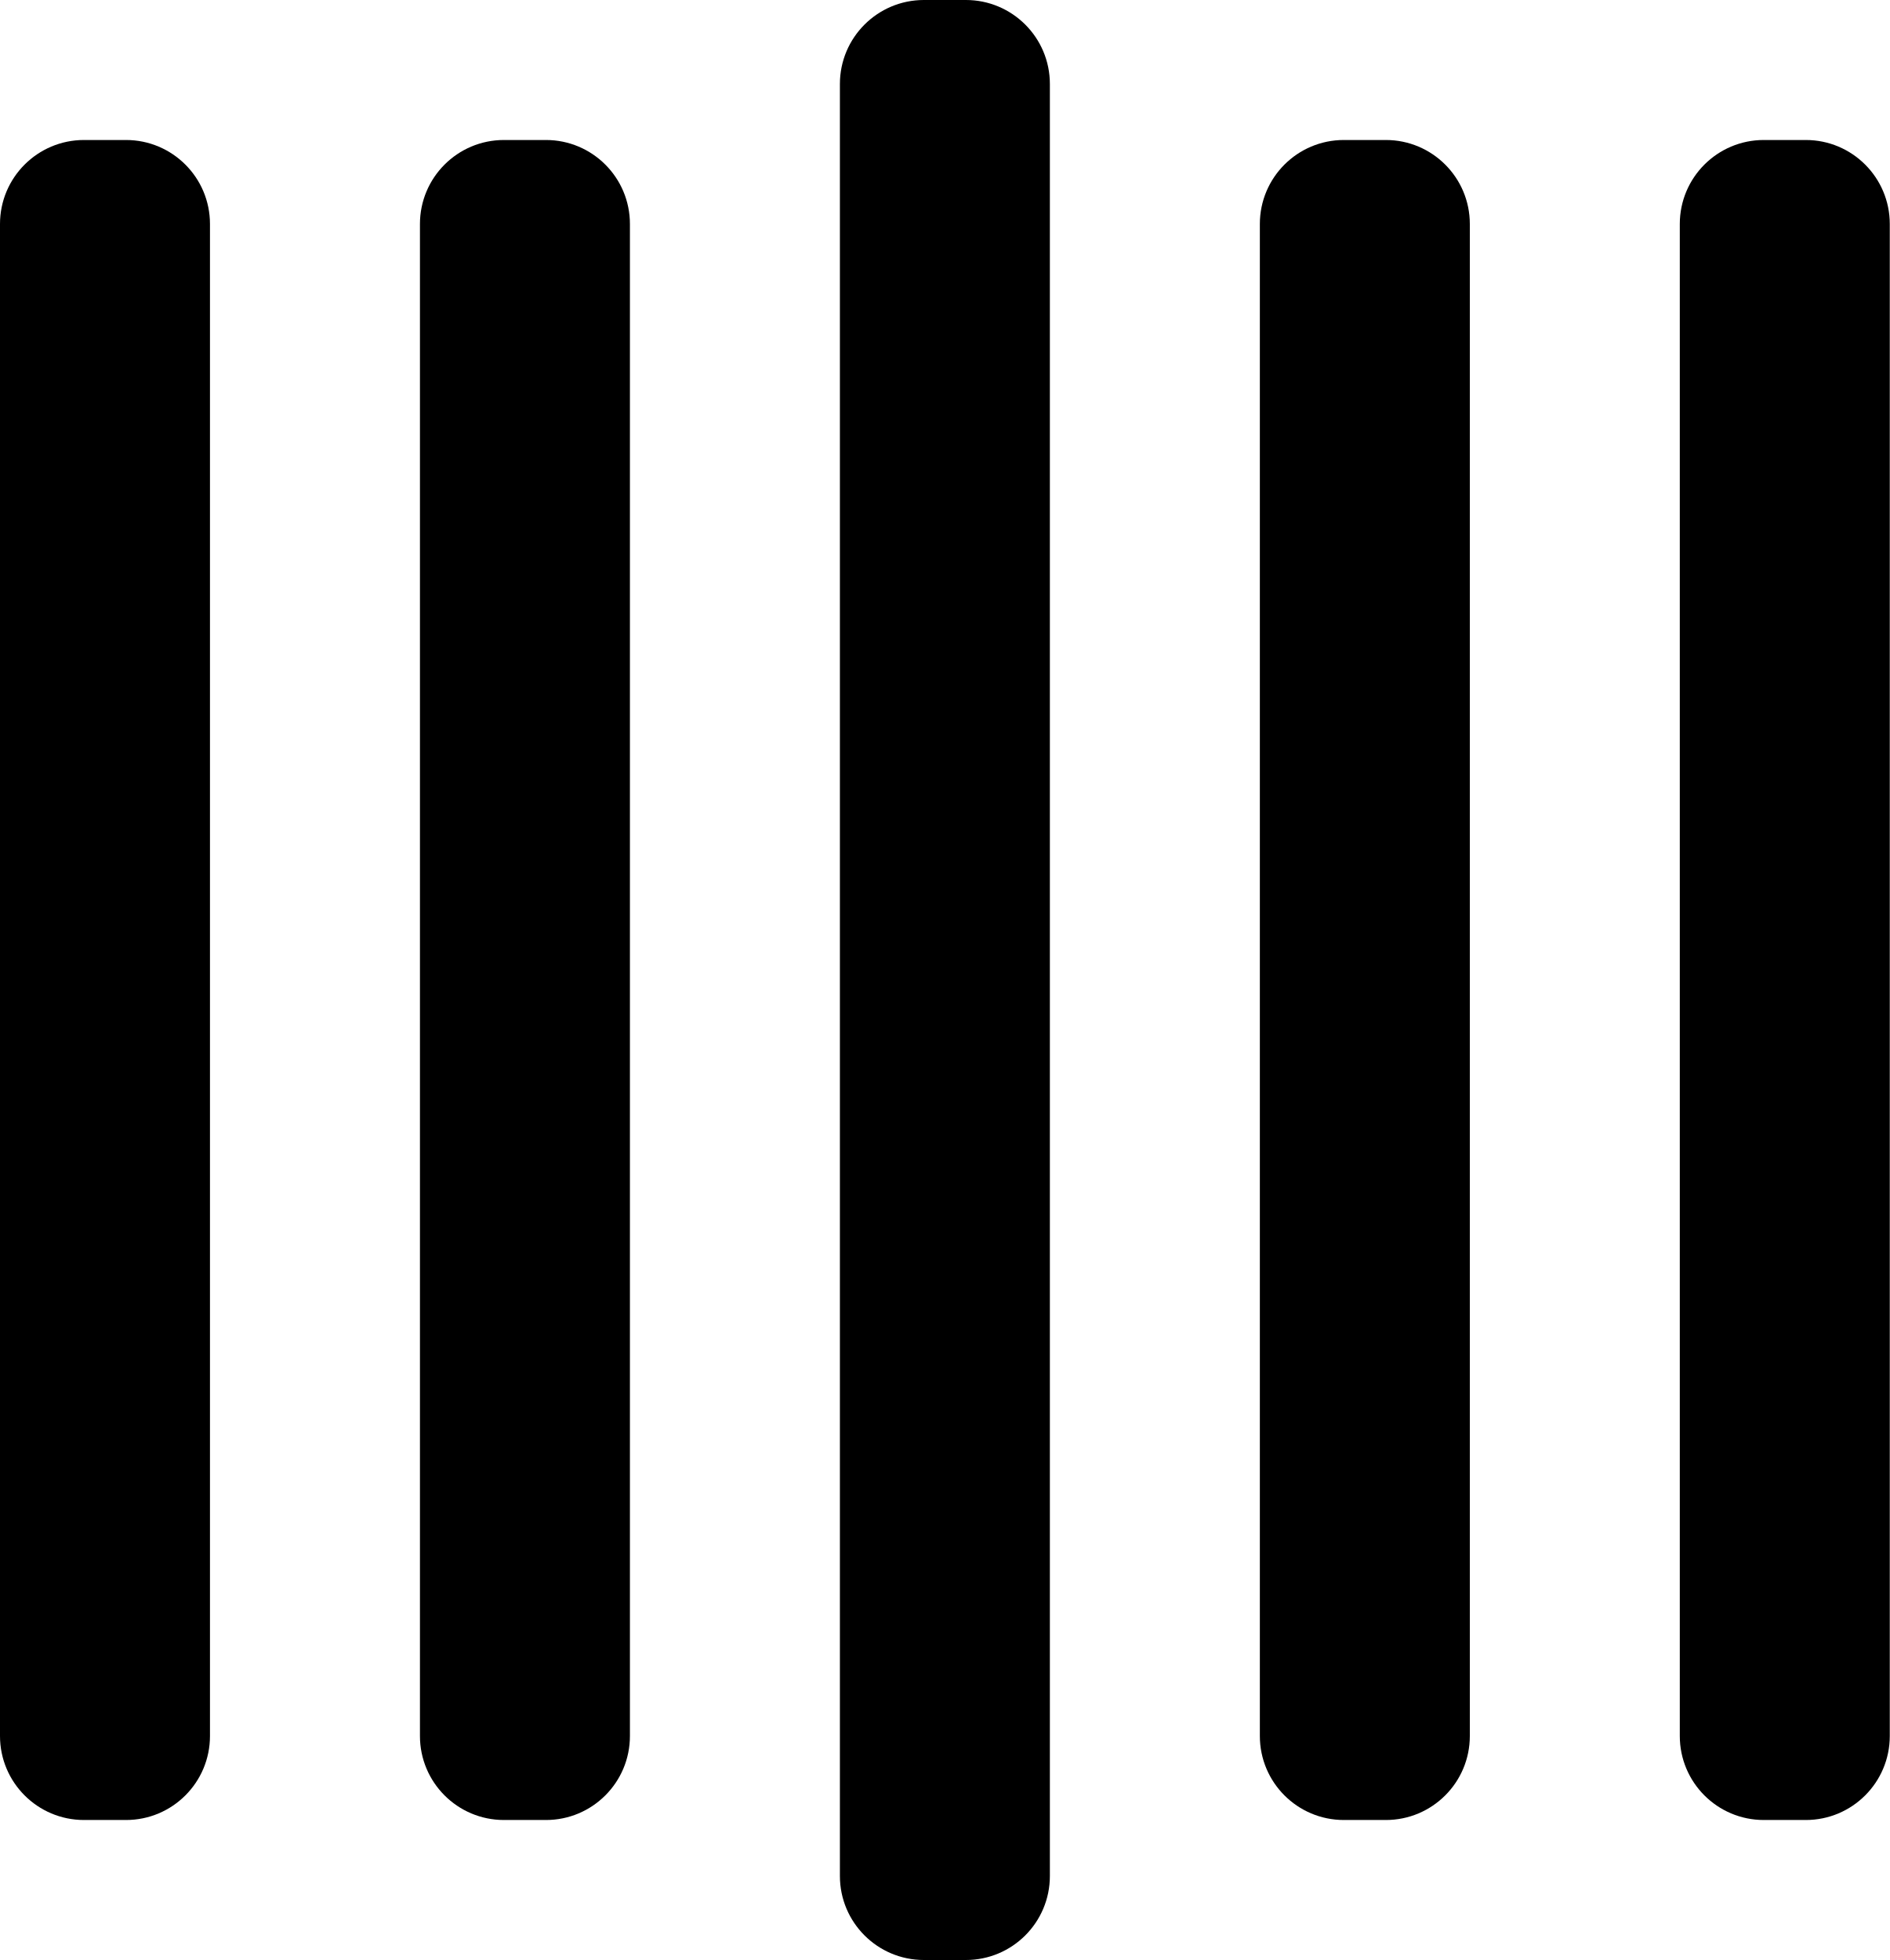
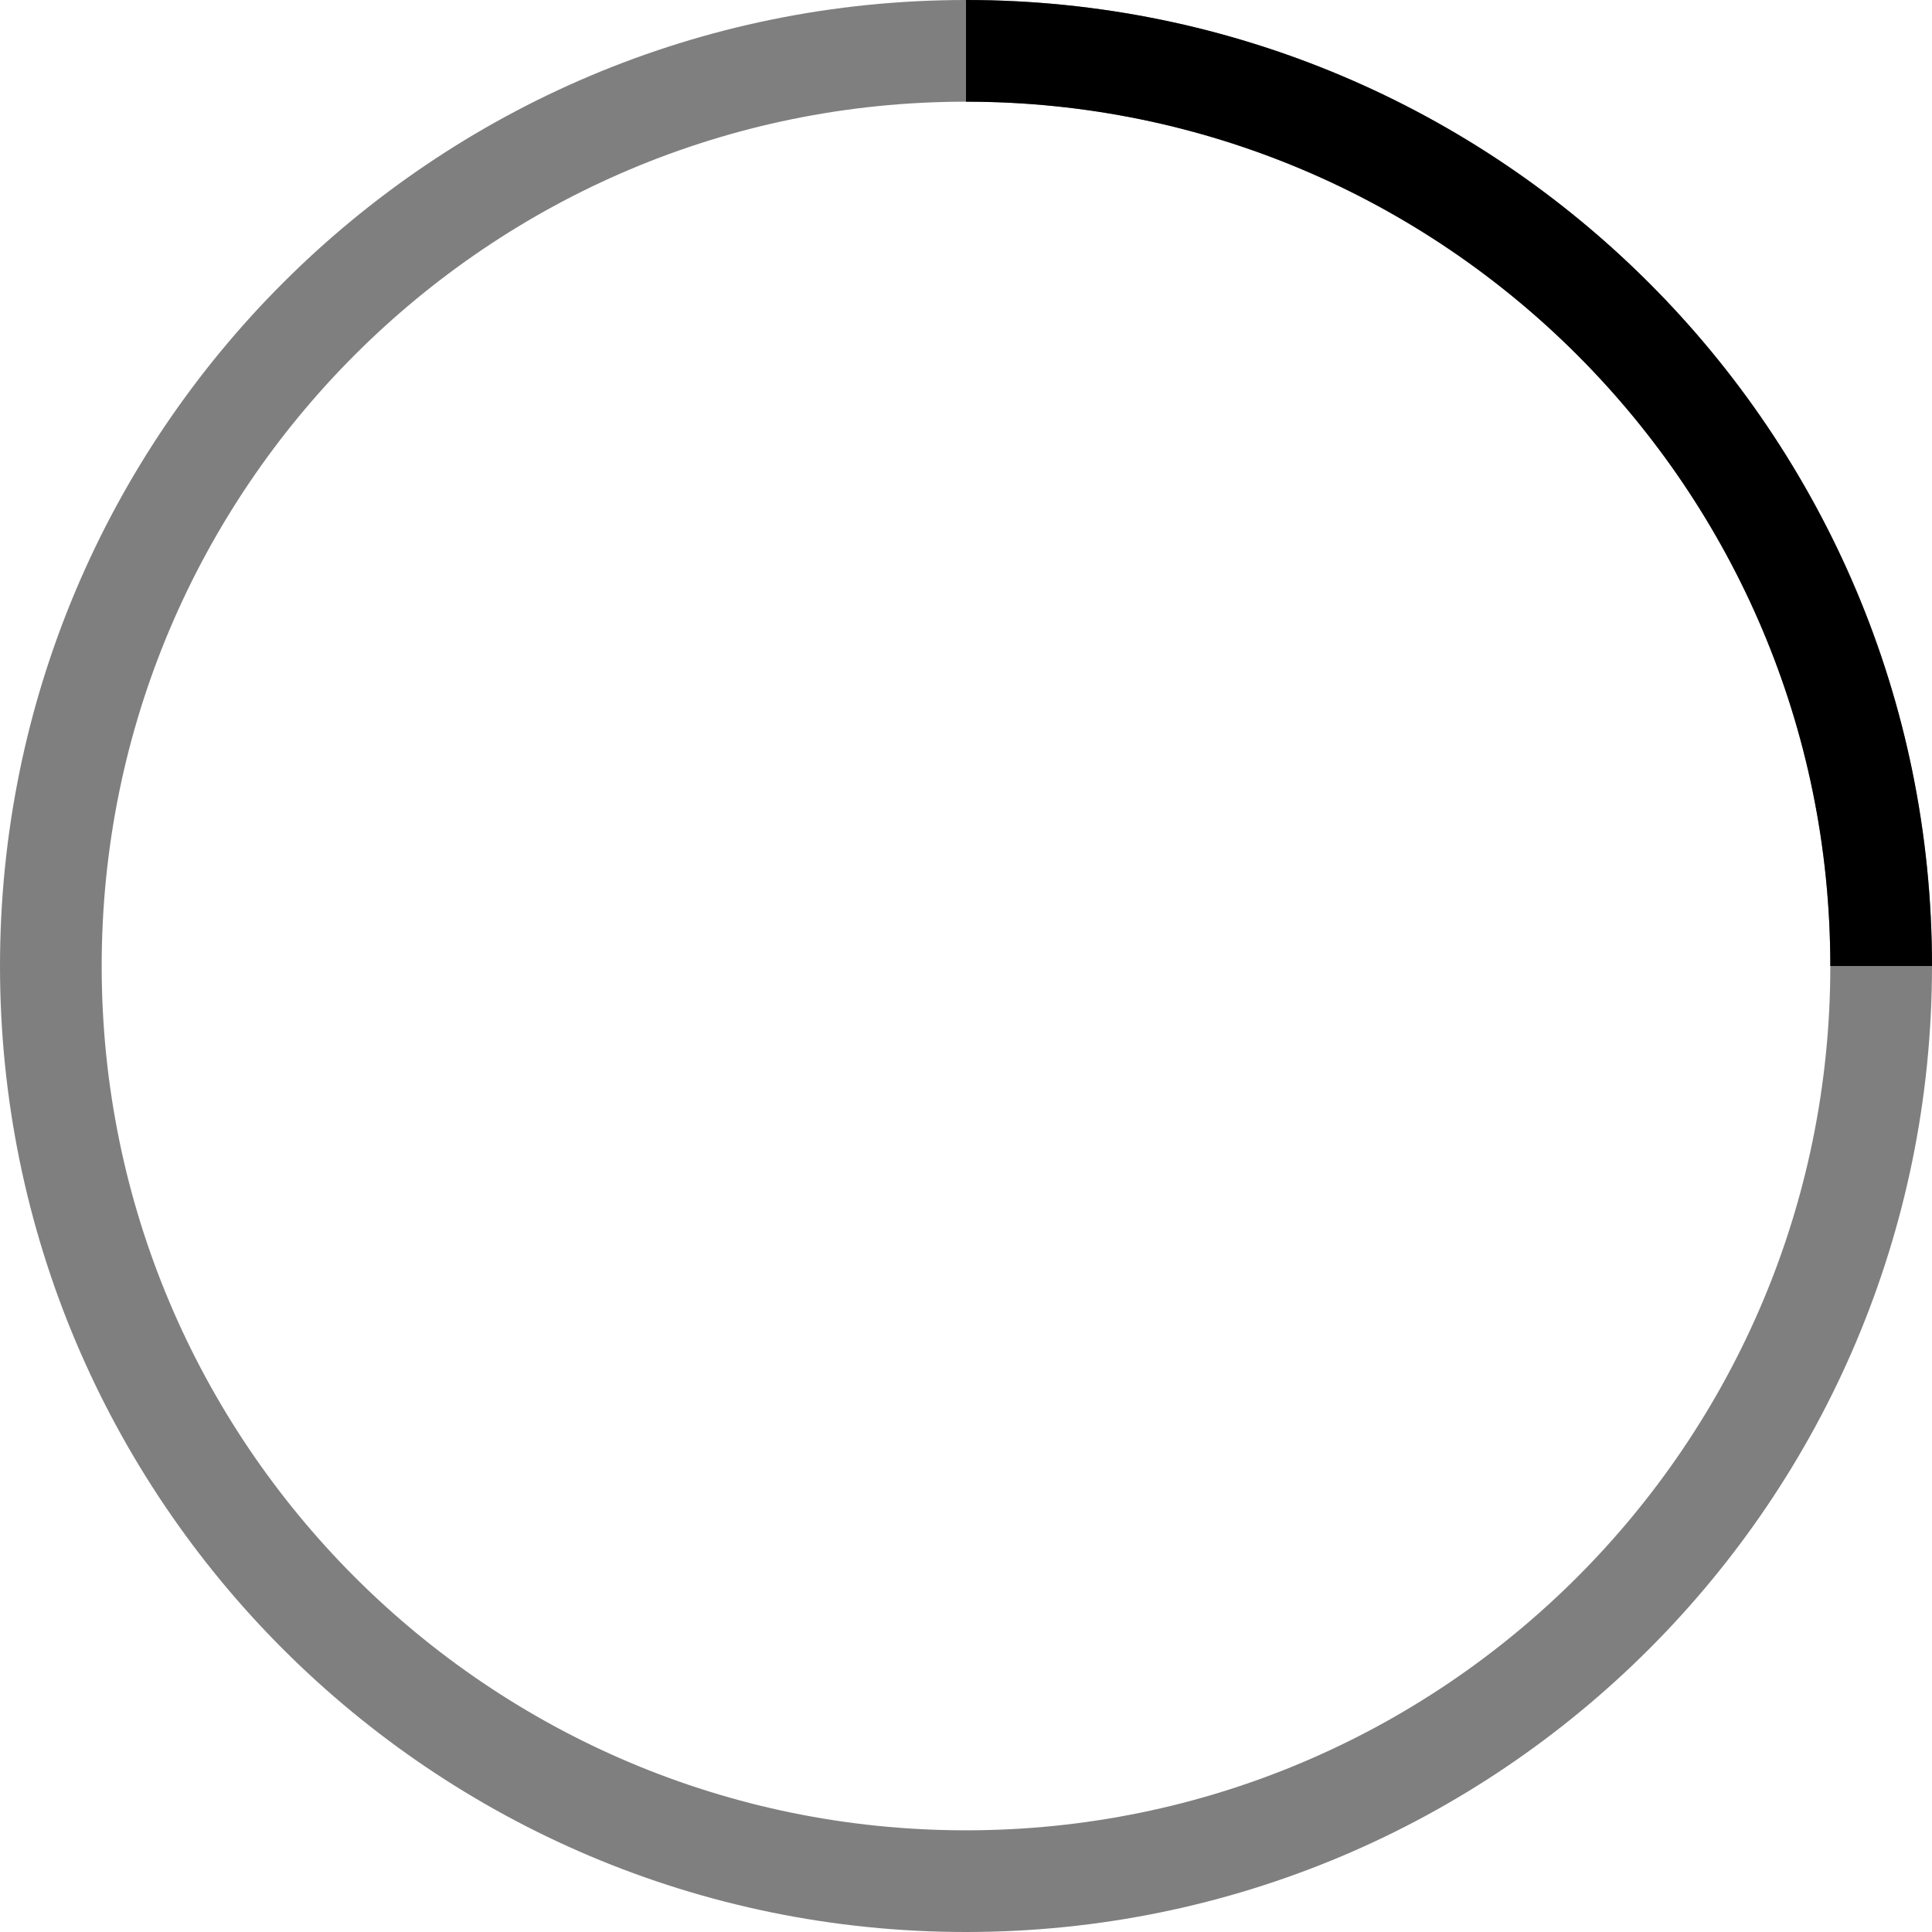
- <svg xmlns="http://www.w3.org/2000/svg" width="135" height="140" viewBox="0 0 135 140" fill="#000">
-   <rect y="10" width="15" height="120" rx="6">
-     <animate attributeName="height" begin="0.5s" dur="1s" values="120;110;100;90;80;70;60;50;40;140;120" calcMode="linear" repeatCount="indefinite" />
-     <animate attributeName="y" begin="0.5s" dur="1s" values="10;15;20;25;30;35;40;45;50;0;10" calcMode="linear" repeatCount="indefinite" />
-   </rect>
-   <rect x="30" y="10" width="15" height="120" rx="6">
-     <animate attributeName="height" begin="0.25s" dur="1s" values="120;110;100;90;80;70;60;50;40;140;120" calcMode="linear" repeatCount="indefinite" />
-     <animate attributeName="y" begin="0.25s" dur="1s" values="10;15;20;25;30;35;40;45;50;0;10" calcMode="linear" repeatCount="indefinite" />
-   </rect>
-   <rect x="60" width="15" height="140" rx="6">
-     <animate attributeName="height" begin="0s" dur="1s" values="120;110;100;90;80;70;60;50;40;140;120" calcMode="linear" repeatCount="indefinite" />
-     <animate attributeName="y" begin="0s" dur="1s" values="10;15;20;25;30;35;40;45;50;0;10" calcMode="linear" repeatCount="indefinite" />
-   </rect>
-   <rect x="90" y="10" width="15" height="120" rx="6">
-     <animate attributeName="height" begin="0.25s" dur="1s" values="120;110;100;90;80;70;60;50;40;140;120" calcMode="linear" repeatCount="indefinite" />
-     <animate attributeName="y" begin="0.25s" dur="1s" values="10;15;20;25;30;35;40;45;50;0;10" calcMode="linear" repeatCount="indefinite" />
-   </rect>
-   <rect x="120" y="10" width="15" height="120" rx="6">
-     <animate attributeName="height" begin="0.5s" dur="1s" values="120;110;100;90;80;70;60;50;40;140;120" calcMode="linear" repeatCount="indefinite" />
-     <animate attributeName="y" begin="0.5s" dur="1s" values="10;15;20;25;30;35;40;45;50;0;10" calcMode="linear" repeatCount="indefinite" />
-   </rect>
+ <svg xmlns="http://www.w3.org/2000/svg" width="38" height="38" viewBox="0 0 38 38" stroke="#000">
+   <g fill="none" fill-rule="evenodd">
+     <g transform="translate(1 1)" stroke-width="2">
+       <circle stroke-opacity=".5" cx="18" cy="18" r="18" />
+       <path d="M36 18c0-9.94-8.06-18-18-18">
+         <animateTransform attributeName="transform" type="rotate" from="0 18 18" to="360 18 18" dur="1s" repeatCount="indefinite" />
+       </path>
+     </g>
+   </g>
</svg>
